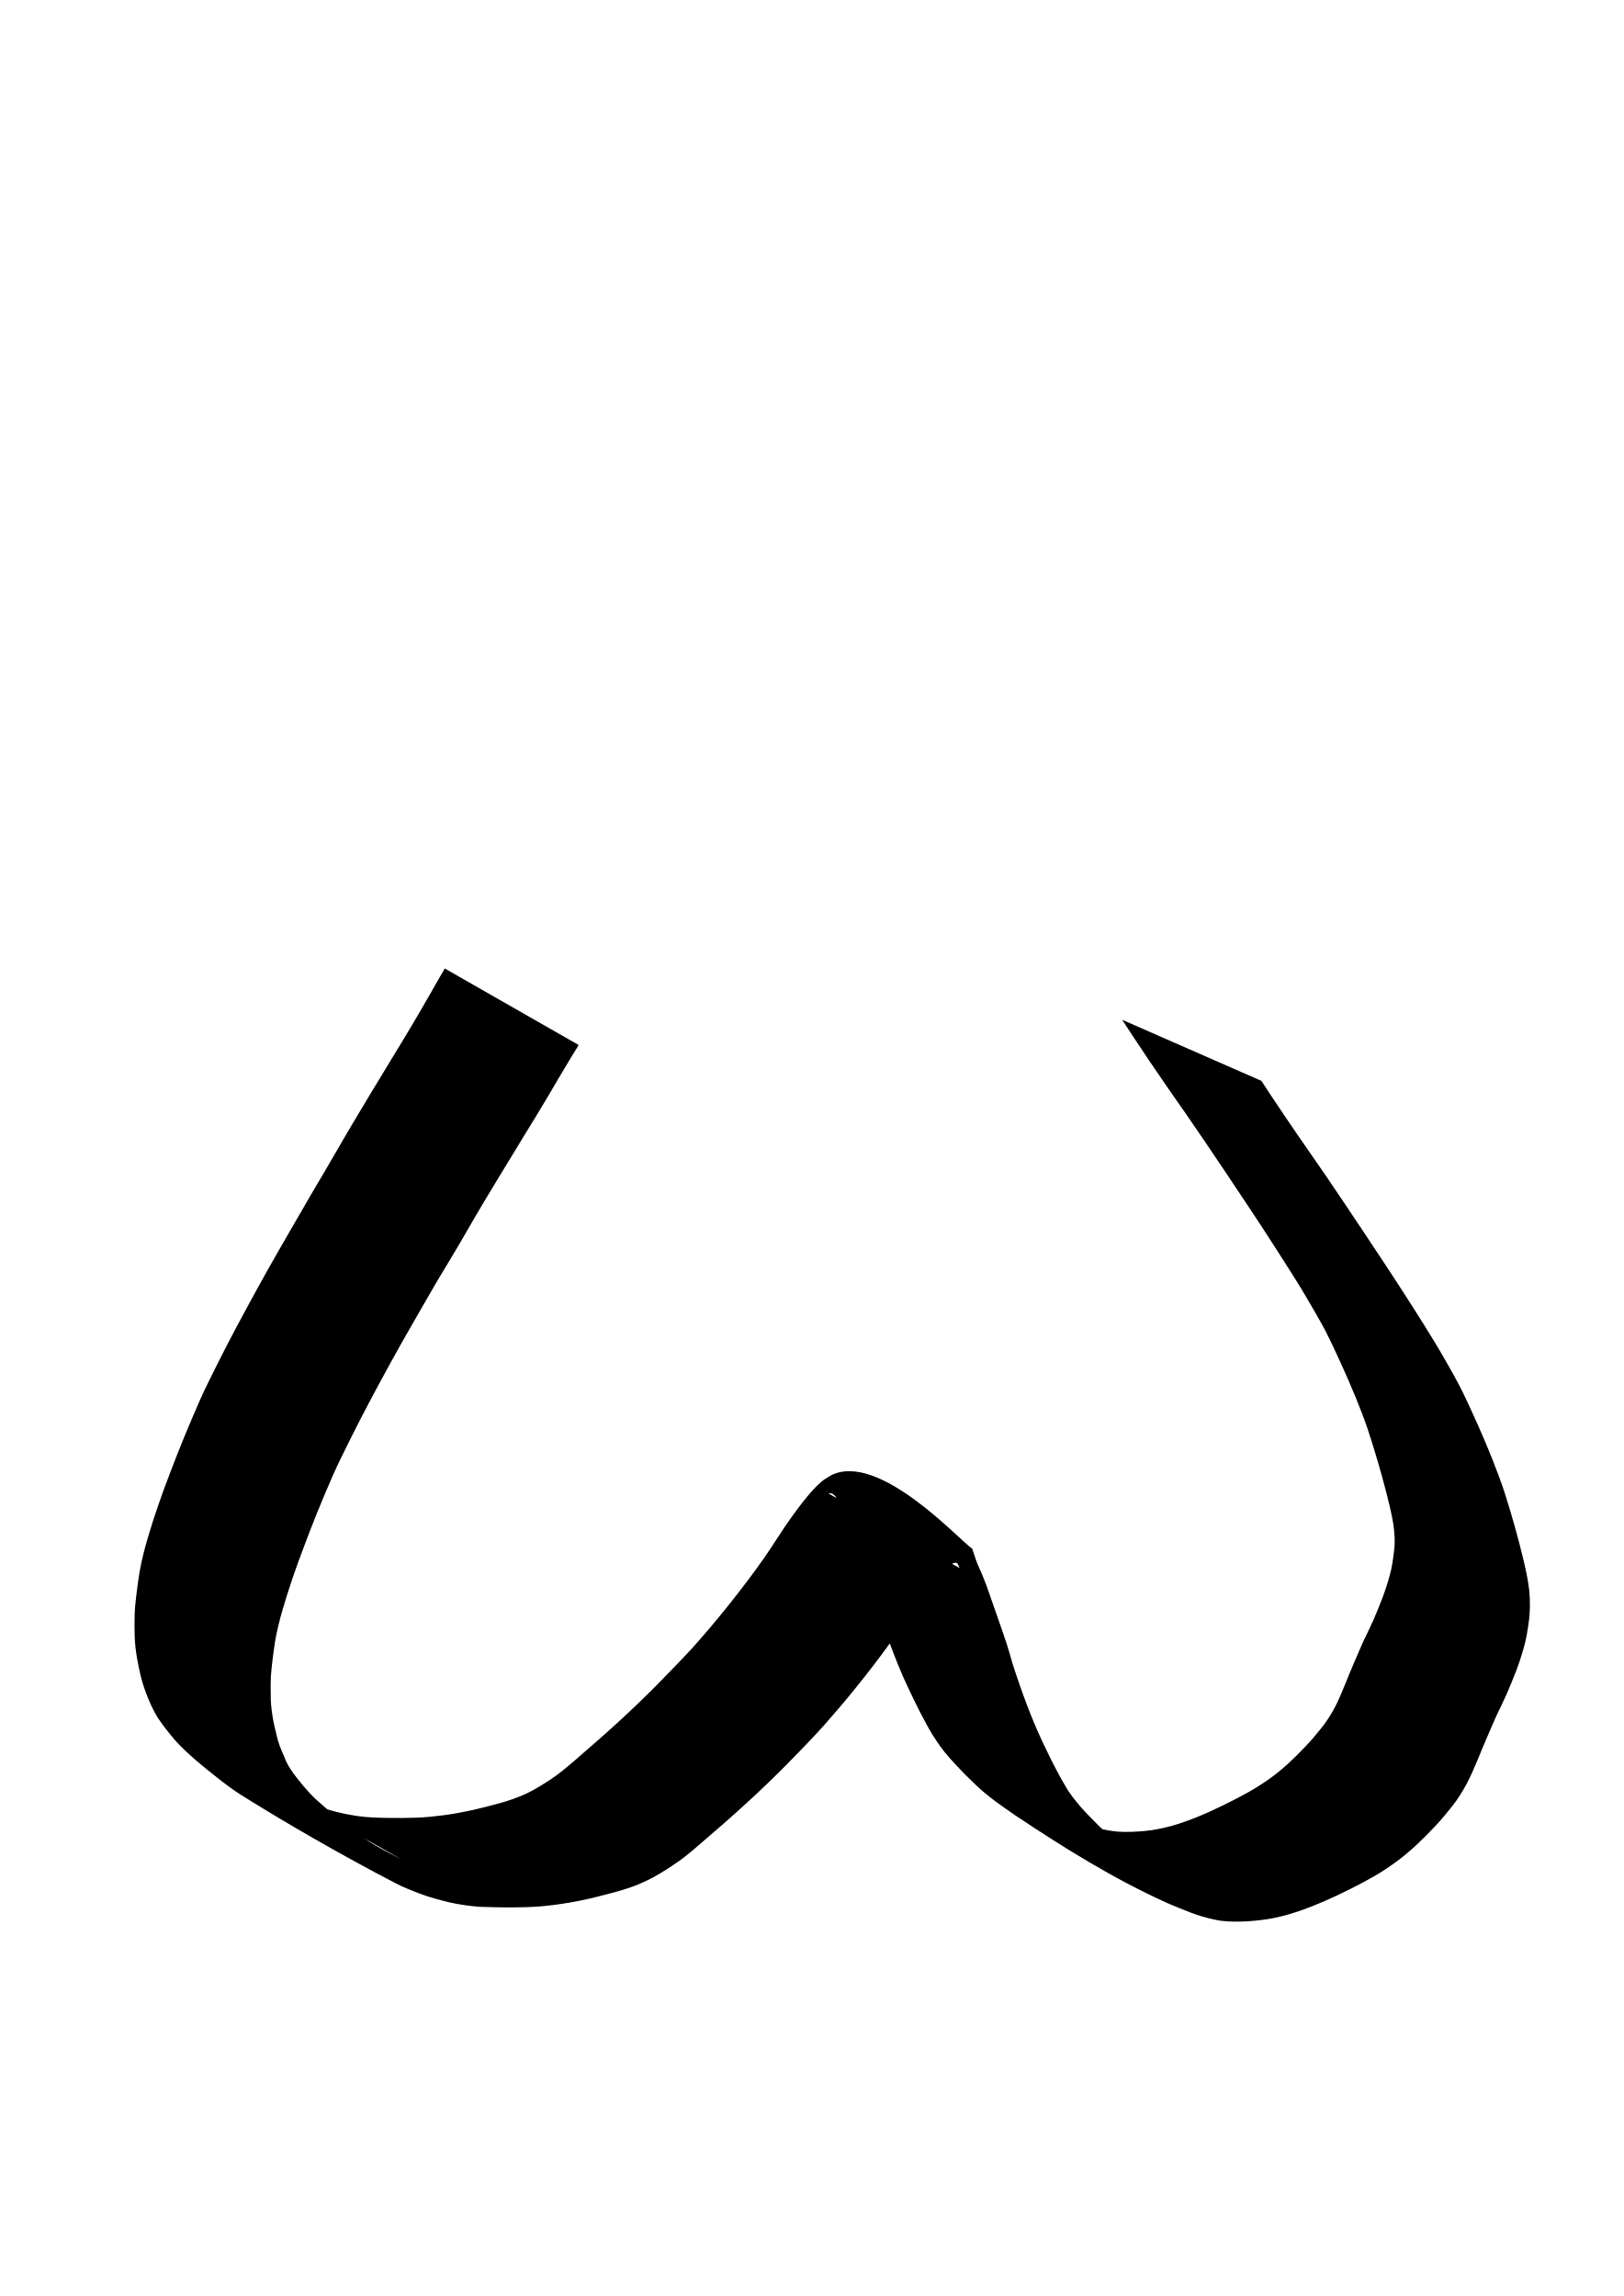
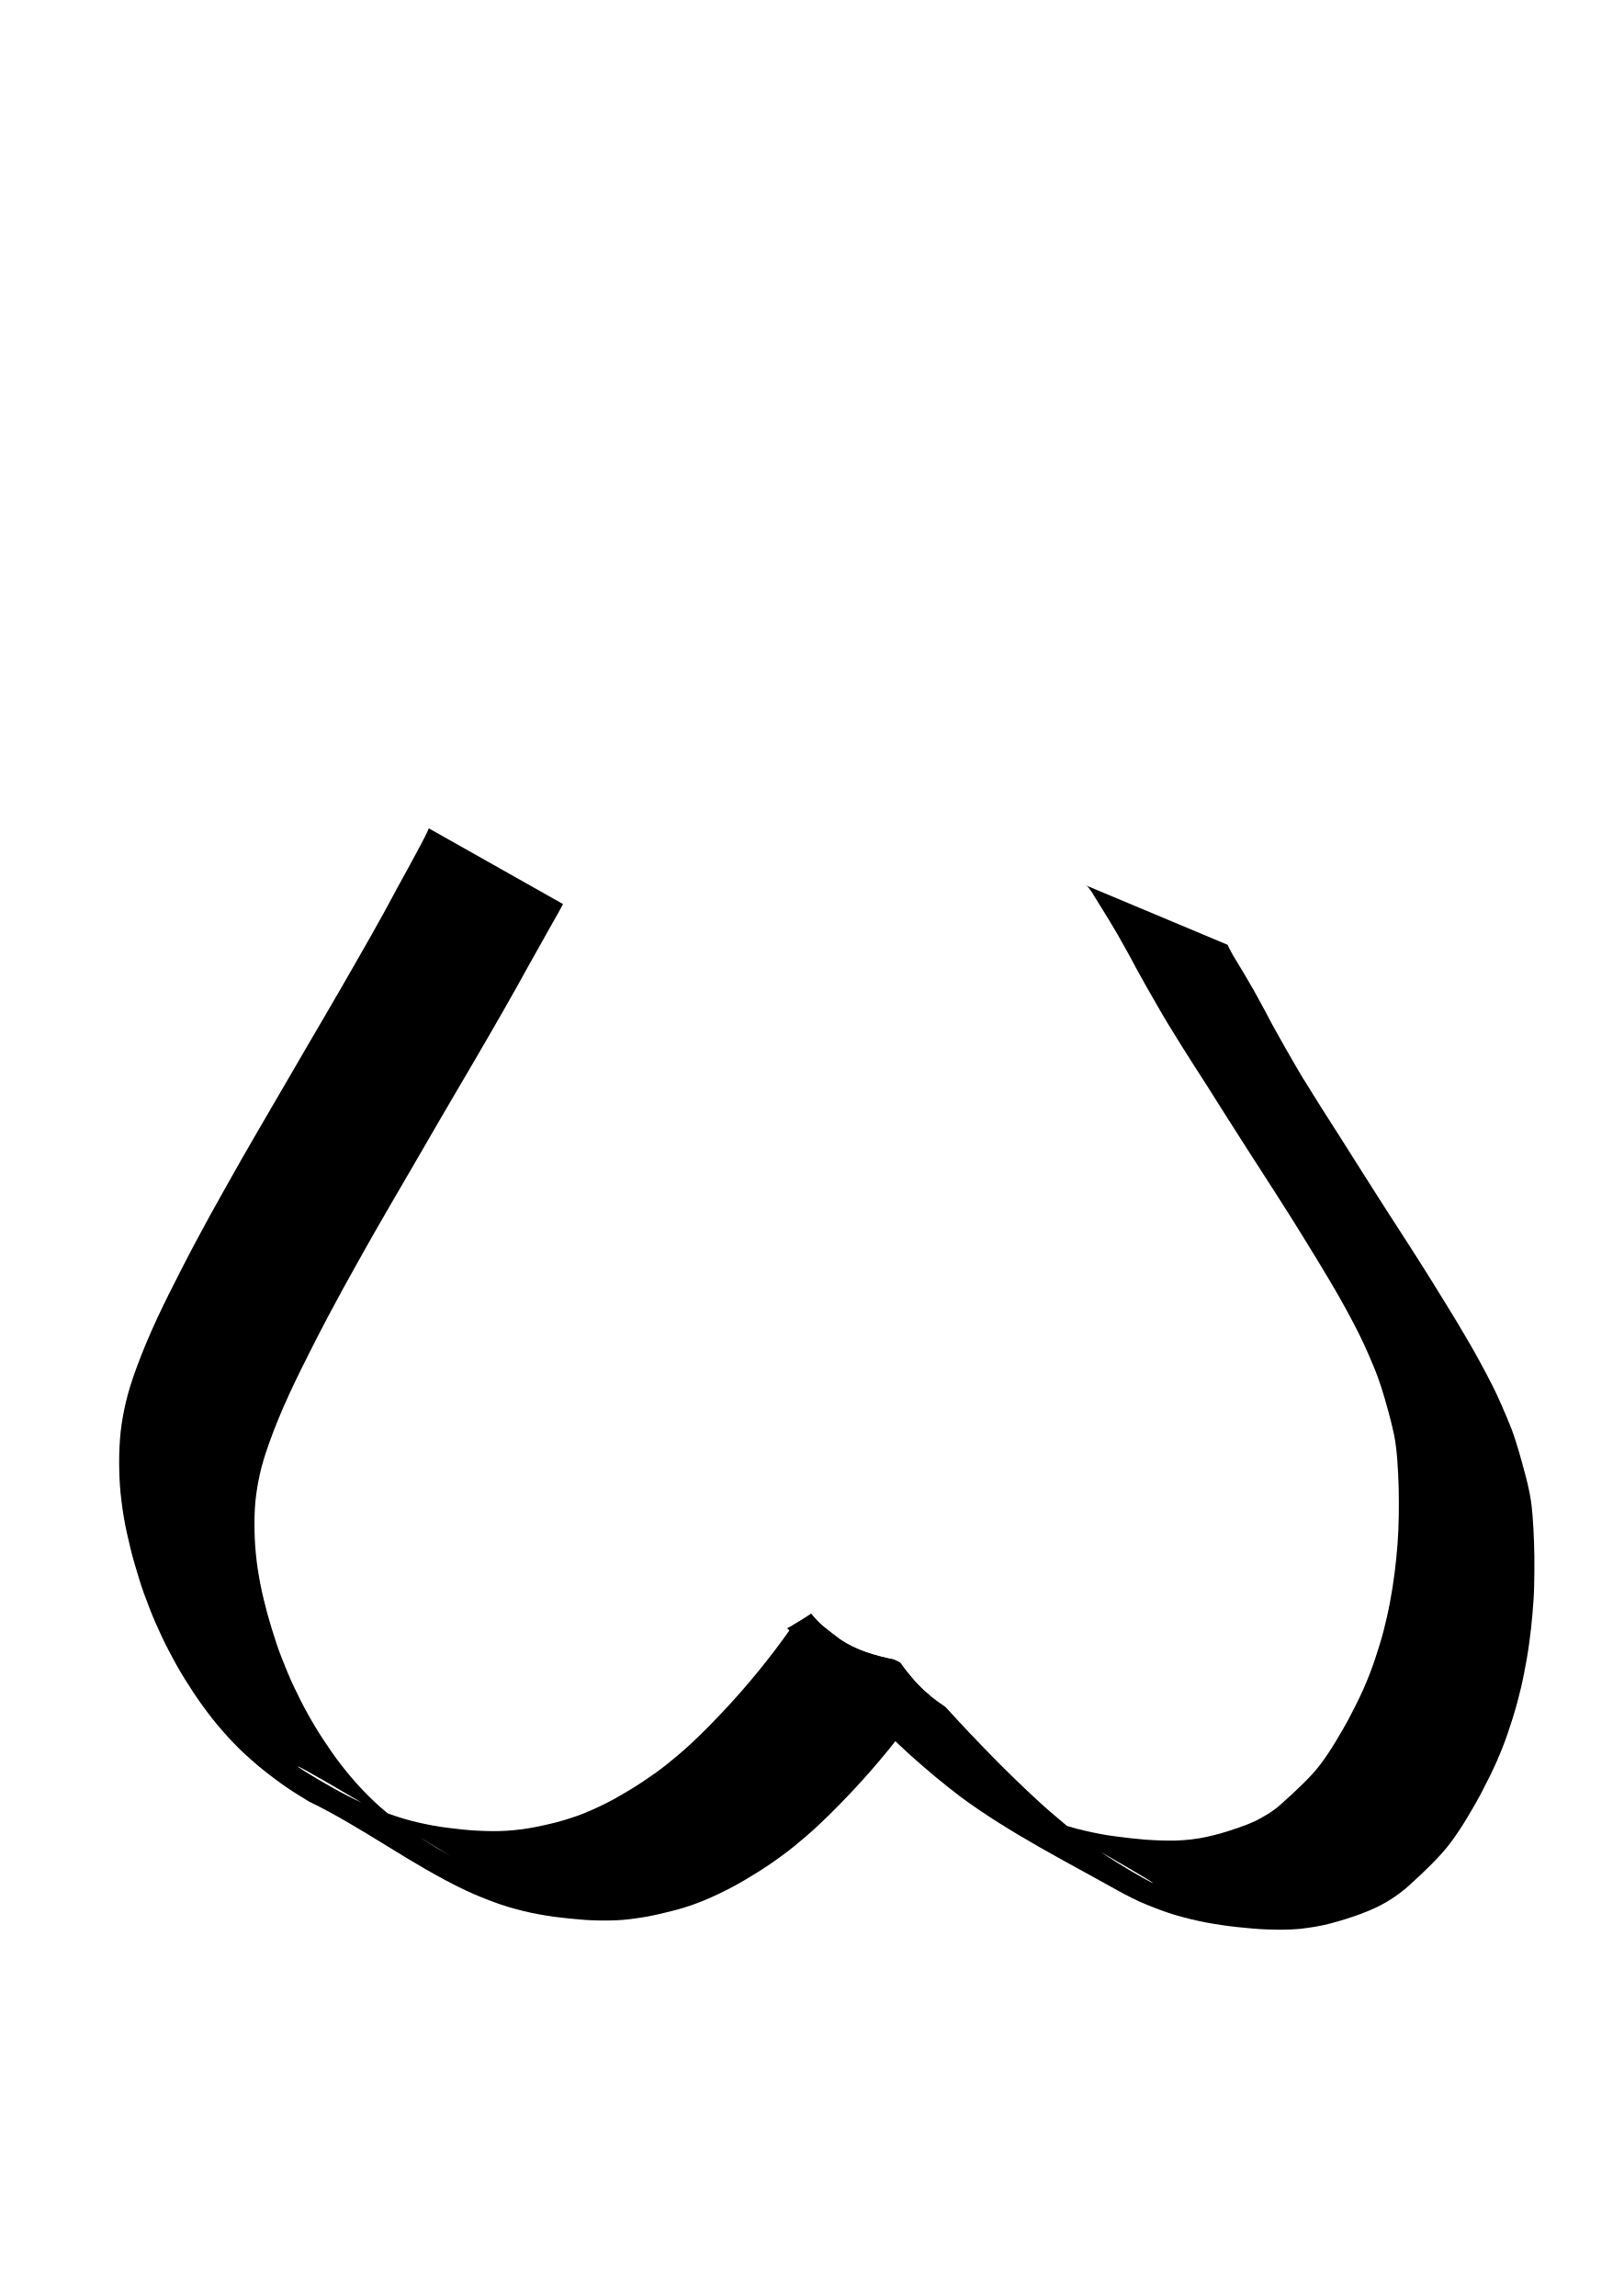
<svg xmlns="http://www.w3.org/2000/svg" width="210mm" height="297mm" viewBox="0 0 210 297" version="1.1" id="svg5">
  <defs id="defs2" />
  <g id="layer1">
-     <path style="fill:#000000;fill-opacity:1;fill-rule:nonzero;stroke:none;stroke-width:0.265" id="path2" d="m 57.52,125.278 c -0.083,0.146 -0.165,0.292 -0.246,0.439 -0.12,0.206 -0.242,0.41 -0.362,0.616 -0.173,0.307 -0.349,0.612 -0.524,0.917 -0.219,0.384 -0.432,0.771 -0.656,1.152 -0.272,0.465 -0.541,0.932 -0.809,1.399 -0.288,0.504 -0.579,1.005 -0.871,1.506 -0.301,0.523 -0.613,1.041 -0.924,1.559 -0.324,0.534 -0.64,1.073 -0.961,1.609 -0.337,0.559 -0.678,1.116 -1.018,1.673 -0.357,0.577 -0.709,1.157 -1.057,1.74 -0.349,0.583 -0.704,1.162 -1.055,1.742 -0.363,0.594 -0.721,1.19 -1.082,1.785 -0.377,0.622 -0.75,1.248 -1.122,1.873 -0.398,0.665 -0.798,1.328 -1.193,1.994 -0.407,0.686 -0.811,1.374 -1.215,2.062 -0.407,0.695 -0.809,1.393 -1.211,2.091 -0.401,0.69 -0.8,1.381 -1.203,2.07 -0.418,0.716 -0.84,1.429 -1.266,2.14 -0.488,0.816 -0.957,1.643 -1.433,2.466 -0.501,0.866 -1.004,1.731 -1.505,2.597 -0.488,0.845 -0.976,1.69 -1.463,2.536 -0.489,0.847 -0.975,1.696 -1.454,2.549 -0.48,0.859 -0.961,1.717 -1.439,2.578 -0.473,0.855 -0.94,1.714 -1.404,2.574 -0.456,0.834 -0.905,1.671 -1.352,2.51 -0.437,0.821 -0.868,1.645 -1.299,2.469 -0.414,0.802 -0.821,1.608 -1.229,2.412 -0.4,0.787 -0.786,1.58 -1.176,2.371 -0.394,0.779 -0.76,1.571 -1.117,2.368 -0.356,0.796 -0.696,1.599 -1.038,2.402 -0.337,0.788 -0.669,1.579 -0.996,2.371 -0.317,0.765 -0.624,1.534 -0.927,2.304 -0.292,0.74 -0.573,1.485 -0.86,2.227 -0.278,0.718 -0.55,1.438 -0.816,2.16 -0.262,0.708 -0.512,1.421 -0.759,2.134 -0.241,0.698 -0.476,1.399 -0.703,2.102 -0.22,0.686 -0.43,1.376 -0.634,2.068 -0.211,0.689 -0.399,1.385 -0.574,2.084 -0.183,0.729 -0.343,1.462 -0.477,2.201 -0.137,0.764 -0.241,1.534 -0.343,2.303 -0.101,0.779 -0.195,1.558 -0.268,2.34 -0.069,0.85 -0.082,1.704 -0.082,2.557 0.002,0.902 0.025,1.803 0.116,2.701 0.109,0.984 0.285,1.958 0.494,2.925 0.209,1.042 0.512,2.056 0.88,3.051 0.41,1.088 0.88,2.146 1.485,3.139 0.668,1.024 1.437,1.978 2.224,2.911 0.824,0.944 1.763,1.778 2.697,2.61 0.918,0.791 1.865,1.547 2.816,2.297 0.935,0.745 1.894,1.456 2.892,2.114 6.517,4.076 13.202,7.895 20.015,11.457 1.087,0.568 2.229,1.024 3.376,1.454 1.207,0.461 2.462,0.779 3.714,1.089 1.297,0.299 2.614,0.477 3.939,0.58 1.325,0.055 2.652,0.074 3.978,0.08 1.272,0.001 2.544,-0.037 3.812,-0.129 1.261,-0.106 2.517,-0.274 3.765,-0.486 1.248,-0.205 2.484,-0.476 3.71,-0.785 1.213,-0.306 2.424,-0.615 3.617,-0.991 1.229,-0.381 2.404,-0.888 3.538,-1.492 1.151,-0.626 2.25,-1.338 3.322,-2.091 1.089,-0.768 2.091,-1.65 3.095,-2.524 0.957,-0.835 1.923,-1.661 2.882,-2.494 0.944,-0.824 1.871,-1.666 2.795,-2.512 0.899,-0.817 1.784,-1.649 2.661,-2.49 0.851,-0.816 1.69,-1.645 2.519,-2.484 0.805,-0.82 1.604,-1.647 2.404,-2.471 0.803,-0.824 1.585,-1.668 2.357,-2.523 0.763,-0.864 1.514,-1.737 2.264,-2.612 0.73,-0.863 1.444,-1.738 2.154,-2.618 0.691,-0.854 1.366,-1.721 2.036,-2.591 0.656,-0.854 1.302,-1.717 1.932,-2.591 0.654,-0.908 1.279,-1.836 1.896,-2.769 0.591,-0.911 1.184,-1.821 1.81,-2.708 0.539,-0.762 1.094,-1.513 1.669,-2.249 0.469,-0.599 0.963,-1.177 1.477,-1.737 0.363,-0.388 0.752,-0.747 1.205,-1.027 0.242,-0.093 0.587,-0.322 0.829,-0.146 0.029,0.026 0.065,0.046 0.088,0.078 0.089,0.118 0.117,0.284 0.183,0.415 0.023,0.046 0.122,0.159 0.077,0.134 -5.674,-3.199 -11.322,-6.444 -16.983,-9.667 0.43,-0.085 0.717,0.134 0.973,0.454 0.301,0.476 0.513,1.003 0.753,1.511 0.275,0.571 0.525,1.153 0.77,1.738 0.262,0.628 0.502,1.264 0.73,1.905 0.244,0.693 0.496,1.382 0.744,2.073 0.258,0.729 0.507,1.461 0.765,2.19 0.264,0.752 0.524,1.505 0.784,2.258 0.3,0.897 0.555,1.808 0.84,2.71 0.312,0.967 0.638,1.928 0.975,2.887 0.339,0.993 0.713,1.974 1.087,2.954 0.388,1.011 0.804,2.012 1.229,3.008 0.46,1.028 0.945,2.045 1.433,3.06 0.498,1.029 1.021,2.046 1.565,3.052 0.559,1.03 1.169,2.028 1.86,2.975 0.67,0.928 1.445,1.771 2.227,2.604 0.75,0.809 1.543,1.575 2.338,2.338 0.796,0.774 1.665,1.465 2.55,2.132 0.863,0.634 1.742,1.247 2.627,1.853 6.297,4.2 12.77,8.233 19.678,11.335 0.993,0.43 2,0.825 3.008,1.218 0.986,0.384 2.005,0.665 3.038,0.886 1.105,0.256 2.236,0.27 3.363,0.248 1.197,-0.022 2.386,-0.15 3.568,-0.33 1.247,-0.2 2.465,-0.533 3.665,-0.923 1.205,-0.396 2.381,-0.87 3.547,-1.367 1.125,-0.489 2.233,-1.017 3.331,-1.565 1.06,-0.522 2.101,-1.082 3.127,-1.669 1.017,-0.58 1.985,-1.237 2.931,-1.925 0.937,-0.688 1.818,-1.445 2.665,-2.239 0.815,-0.769 1.603,-1.566 2.369,-2.384 0.763,-0.809 1.471,-1.665 2.154,-2.541 0.714,-0.892 1.308,-1.866 1.856,-2.865 0.532,-1.008 0.977,-2.059 1.418,-3.11 0.402,-0.976 0.8,-1.954 1.222,-2.922 0.409,-0.936 0.802,-1.879 1.224,-2.809 0.441,-0.921 0.893,-1.836 1.308,-2.769 0.413,-0.952 0.808,-1.912 1.182,-2.88 0.387,-0.995 0.718,-2.01 1.008,-3.037 0.332,-1.131 0.523,-2.294 0.677,-3.461 0.189,-1.338 0.181,-2.682 0.06,-4.024 -0.16,-1.448 -0.491,-2.869 -0.827,-4.285 -0.333,-1.389 -0.702,-2.77 -1.087,-4.145 -0.376,-1.34 -0.779,-2.672 -1.197,-3.999 -0.469,-1.477 -1.023,-2.926 -1.589,-4.368 -0.586,-1.494 -1.216,-2.971 -1.863,-4.439 -0.644,-1.45 -1.305,-2.891 -1.991,-4.321 -0.735,-1.503 -1.568,-2.954 -2.4,-4.404 -0.822,-1.446 -1.694,-2.863 -2.572,-4.276 -0.861,-1.377 -1.733,-2.747 -2.614,-4.112 -0.871,-1.359 -1.756,-2.71 -2.644,-4.058 -0.865,-1.311 -1.732,-2.619 -2.603,-3.926 -0.836,-1.259 -1.676,-2.515 -2.519,-3.77 -0.811,-1.211 -1.627,-2.418 -2.447,-3.623 -0.793,-1.157 -1.596,-2.308 -2.395,-3.46 -0.778,-1.109 -1.539,-2.229 -2.303,-3.347 -0.742,-1.084 -1.472,-2.177 -2.199,-3.271 -0.47,-0.706 -0.934,-1.415 -1.396,-2.127 0,0 -18.005,-7.899 -18.005,-7.899 v 0 c 0.468,0.714 0.93,1.432 1.4,2.144 0.728,1.102 1.457,2.203 2.199,3.296 0.763,1.127 1.532,2.25 2.304,3.371 0.805,1.152 1.608,2.306 2.414,3.458 0.832,1.196 1.653,2.4 2.469,3.608 0.845,1.256 1.697,2.509 2.537,3.769 0.873,1.308 1.752,2.612 2.618,3.925 0.892,1.342 1.782,2.685 2.658,4.037 0.876,1.366 1.764,2.724 2.629,4.096 0.886,1.393 1.773,2.788 2.604,4.215 0.832,1.415 1.662,2.831 2.435,4.278 0.717,1.396 1.368,2.824 2.025,4.249 0.653,1.445 1.299,2.894 1.895,4.365 0.562,1.397 1.124,2.795 1.596,4.226 0.429,1.308 0.84,2.622 1.227,3.944 0.397,1.354 0.783,2.711 1.129,4.079 0.338,1.345 0.683,2.691 0.912,4.059 0.178,1.191 0.271,2.384 0.111,3.584 -0.12,1.074 -0.268,2.146 -0.565,3.188 -0.264,0.97 -0.57,1.927 -0.929,2.865 -0.358,0.94 -0.733,1.872 -1.132,2.795 -0.407,0.927 -0.86,1.833 -1.296,2.747 -0.432,0.939 -0.829,1.893 -1.236,2.844 -0.425,0.979 -0.834,1.964 -1.228,2.957 -0.406,0.989 -0.814,1.98 -1.313,2.926 -0.495,0.906 -1.043,1.78 -1.695,2.584 -0.652,0.825 -1.335,1.625 -2.06,2.388 -0.742,0.778 -1.499,1.541 -2.29,2.269 -0.804,0.724 -1.642,1.41 -2.529,2.031 -0.91,0.629 -1.845,1.221 -2.815,1.753 -1.005,0.553 -2.025,1.079 -3.056,1.583 -1.072,0.515 -2.149,1.022 -3.252,1.466 -1.124,0.449 -2.26,0.872 -3.427,1.194 -1.147,0.297 -2.307,0.545 -3.49,0.647 -1.132,0.097 -2.27,0.155 -3.405,0.076 -1.059,-0.096 -2.101,-0.292 -3.115,-0.618 -0.979,-0.314 -1.943,-0.67 -2.888,-1.077 -0.984,-0.409 -1.966,-0.826 -2.905,-1.331 -7.984,-4.36 22.624,13.124 14.078,8.144 -0.902,-0.573 -1.787,-1.17 -2.664,-1.78 -0.896,-0.617 -1.794,-1.234 -2.632,-1.929 -0.828,-0.705 -1.619,-1.452 -2.394,-2.216 -0.785,-0.794 -1.581,-1.58 -2.317,-2.421 -0.719,-0.859 -1.434,-1.723 -1.973,-2.712 -0.576,-0.958 -1.104,-1.943 -1.61,-2.94 -0.497,-0.991 -0.974,-1.992 -1.451,-2.993 -0.453,-0.958 -0.86,-1.936 -1.265,-2.915 -0.381,-0.959 -0.754,-1.921 -1.105,-2.891 -0.334,-0.945 -0.676,-1.888 -0.987,-2.841 -0.298,-0.885 -0.576,-1.777 -0.818,-2.68 -0.223,-0.774 -0.473,-1.54 -0.738,-2.301 -0.251,-0.731 -0.512,-1.458 -0.763,-2.189 -0.235,-0.694 -0.477,-1.385 -0.724,-2.075 -0.232,-0.654 -0.449,-1.313 -0.689,-1.964 -0.229,-0.611 -0.467,-1.217 -0.718,-1.819 -0.231,-0.532 -0.491,-1.053 -0.682,-1.602 -0.165,-0.49 -0.308,-0.987 -0.49,-1.471 -1.396,-0.795 -12.093,-12.749 -18.343,-9.42 -0.427,0.271 -0.873,0.519 -1.248,0.863 -0.486,0.43 -0.939,0.893 -1.36,1.387 -0.521,0.613 -1.029,1.237 -1.509,1.883 -0.575,0.773 -1.141,1.553 -1.684,2.35 -0.613,0.909 -1.202,1.834 -1.804,2.75 -0.607,0.908 -1.223,1.81 -1.868,2.692 -0.624,0.855 -1.258,1.703 -1.902,2.544 -0.66,0.859 -1.328,1.713 -2.007,2.557 -0.697,0.865 -1.4,1.726 -2.12,2.572 -0.735,0.862 -1.47,1.724 -2.23,2.564 -0.761,0.835 -1.536,1.657 -2.324,2.466 -0.794,0.82 -1.585,1.643 -2.388,2.455 -0.82,0.824 -1.645,1.641 -2.485,2.445 -0.867,0.829 -1.744,1.648 -2.628,2.459 -0.912,0.835 -1.831,1.661 -2.765,2.47 -0.957,0.832 -1.913,1.665 -2.868,2.499 -0.956,0.823 -1.926,1.633 -2.98,2.329 -1.023,0.676 -2.067,1.326 -3.176,1.854 -1.087,0.488 -2.208,0.892 -3.357,1.209 -1.177,0.322 -2.359,0.629 -3.548,0.902 -1.199,0.257 -2.404,0.489 -3.62,0.654 -1.214,0.156 -2.432,0.29 -3.656,0.332 -1.242,0.04 -2.485,0.058 -3.728,0.032 -1.287,-0.027 -2.578,-0.055 -3.854,-0.235 -1.271,-0.195 -2.534,-0.448 -3.765,-0.822 -1.215,-0.362 -2.416,-0.764 -3.574,-1.284 -1.113,-0.493 -2.207,-1.023 -3.268,-1.62 -0.525,-0.283 -1.05,-0.567 -1.57,-0.859 -0.176,-0.099 -0.701,-0.4 -0.526,-0.299 16.361,9.448 21.843,12.371 15.775,9.127 -1.029,-0.575 -2.037,-1.185 -2.968,-1.912 -0.964,-0.727 -1.918,-1.467 -2.86,-2.222 -0.957,-0.761 -1.874,-1.571 -2.785,-2.388 -0.845,-0.818 -1.597,-1.719 -2.327,-2.641 -0.661,-0.847 -1.271,-1.709 -1.636,-2.732 -0.395,-0.898 -0.785,-1.799 -0.988,-2.764 -0.225,-0.905 -0.447,-1.811 -0.572,-2.737 -0.126,-0.825 -0.204,-1.65 -0.197,-2.487 -0.016,-0.799 -0.024,-1.598 0.016,-2.397 0.043,-0.753 0.137,-1.501 0.226,-2.249 0.091,-0.742 0.191,-1.483 0.305,-2.221 0.117,-0.698 0.251,-1.393 0.424,-2.079 0.159,-0.673 0.335,-1.341 0.531,-2.004 0.198,-0.678 0.4,-1.356 0.611,-2.03 0.217,-0.691 0.441,-1.379 0.675,-2.064 0.24,-0.703 0.483,-1.404 0.737,-2.102 0.26,-0.714 0.525,-1.427 0.796,-2.137 0.282,-0.74 0.56,-1.482 0.846,-2.221 0.296,-0.762 0.596,-1.523 0.904,-2.28 0.32,-0.786 0.644,-1.569 0.976,-2.35 0.338,-0.792 0.674,-1.585 1.021,-2.373 0.346,-0.776 0.706,-1.545 1.083,-2.306 0.383,-0.785 0.764,-1.571 1.159,-2.351 0.404,-0.799 0.803,-1.601 1.213,-2.398 0.425,-0.82 0.85,-1.64 1.283,-2.457 0.445,-0.837 0.892,-1.672 1.342,-2.506 0.458,-0.854 0.921,-1.706 1.391,-2.554 0.474,-0.858 0.949,-1.715 1.43,-2.568 0.477,-0.846 0.962,-1.689 1.448,-2.53 0.486,-0.846 0.971,-1.692 1.457,-2.537 0.497,-0.865 0.995,-1.728 1.496,-2.59 0.477,-0.811 0.961,-1.619 1.453,-2.421 0.435,-0.717 0.867,-1.435 1.293,-2.157 0.405,-0.693 0.808,-1.386 1.208,-2.082 0.399,-0.693 0.8,-1.384 1.204,-2.074 0.402,-0.684 0.804,-1.368 1.211,-2.049 0.397,-0.662 0.794,-1.324 1.195,-1.983 0.377,-0.62 0.756,-1.238 1.131,-1.859 0.362,-0.594 0.722,-1.189 1.085,-1.782 0.356,-0.583 0.712,-1.167 1.064,-1.752 0.345,-0.576 0.694,-1.15 1.049,-1.72 0.346,-0.56 0.692,-1.121 1.034,-1.684 0.324,-0.535 0.642,-1.073 0.967,-1.606 0.315,-0.524 0.631,-1.047 0.939,-1.574 0.297,-0.503 0.59,-1.008 0.883,-1.514 0.268,-0.457 0.54,-0.912 0.814,-1.365 0.232,-0.382 0.458,-0.767 0.686,-1.151 0.177,-0.295 0.355,-0.589 0.535,-0.882 0.134,-0.213 0.272,-0.425 0.401,-0.642 0.101,-0.168 0.209,-0.334 0.29,-0.512 z" />
+     <path id="path20" style="fill:#000000;fill-opacity:1;fill-rule:nonzero;stroke:none;stroke-width:0.265" d="m 55.465,107.153 c -0.156,0.383 -0.344,0.752 -0.529,1.122 -0.3,0.605 -0.624,1.197 -0.944,1.792 -0.406,0.757 -0.814,1.513 -1.225,2.267 -0.462,0.842 -0.936,1.679 -1.389,2.526 -0.514,0.967 -1.035,1.929 -1.556,2.893 -0.581,1.063 -1.173,2.119 -1.767,3.174 -0.629,1.121 -1.273,2.233 -1.91,3.35 -0.668,1.169 -1.339,2.337 -2.011,3.505 -0.719,1.25 -1.444,2.496 -2.175,3.74 -0.736,1.261 -1.474,2.521 -2.21,3.782 -0.724,1.245 -1.448,2.491 -2.172,3.736 -0.709,1.227 -1.427,2.449 -2.141,3.673 -0.708,1.216 -1.416,2.431 -2.122,3.647 -0.7,1.21 -1.405,2.418 -2.095,3.634 -0.685,1.208 -1.367,2.417 -2.046,3.628 -0.661,1.169 -1.316,2.341 -1.965,3.517 -0.629,1.15 -1.253,2.302 -1.87,3.459 -0.6,1.122 -1.185,2.252 -1.768,3.383 -0.565,1.093 -1.119,2.191 -1.668,3.292 -0.536,1.072 -1.055,2.152 -1.565,3.236 -0.502,1.083 -0.982,2.175 -1.445,3.275 -0.457,1.09 -0.888,2.19 -1.293,3.3 -0.411,1.119 -0.777,2.253 -1.095,3.402 -0.325,1.212 -0.573,2.442 -0.764,3.682 -0.202,1.319 -0.281,2.65 -0.32,3.982 -0.029,1.345 0.007,2.69 0.092,4.032 0.098,1.363 0.279,2.717 0.498,4.065 0.229,1.364 0.538,2.712 0.865,4.055 0.328,1.323 0.714,2.632 1.117,3.934 0.393,1.299 0.867,2.57 1.361,3.832 0.486,1.259 1.035,2.491 1.607,3.713 0.584,1.224 1.216,2.424 1.874,3.61 0.674,1.195 1.404,2.357 2.156,3.504 0.761,1.154 1.575,2.271 2.423,3.362 0.87,1.102 1.799,2.155 2.763,3.176 0.975,1.016 2.015,1.964 3.089,2.874 1.058,0.89 2.155,1.731 3.281,2.532 1.104,0.782 2.253,1.498 3.411,2.197 7,3.383 13.268,8.198 20.315,11.518 1.187,0.556 2.403,1.048 3.633,1.501 1.237,0.471 2.511,0.827 3.794,1.148 1.318,0.318 2.655,0.556 3.997,0.746 1.327,0.167 2.656,0.306 3.99,0.404 1.3,0.085 2.603,0.095 3.905,0.053 1.313,-0.048 2.61,-0.234 3.904,-0.45 1.282,-0.23 2.548,-0.532 3.808,-0.861 1.262,-0.323 2.49,-0.758 3.698,-1.243 1.225,-0.498 2.412,-1.081 3.586,-1.688 1.173,-0.611 2.302,-1.3 3.425,-1.997 1.115,-0.696 2.197,-1.443 3.254,-2.225 1.074,-0.783 2.092,-1.636 3.097,-2.504 1.007,-0.856 1.96,-1.772 2.904,-2.696 0.922,-0.905 1.82,-1.835 2.712,-2.77 0.865,-0.913 1.706,-1.848 2.54,-2.789 0.822,-0.934 1.618,-1.892 2.408,-2.854 0.775,-0.952 1.53,-1.919 2.273,-2.896 0.732,-0.966 1.439,-1.951 2.141,-2.938 0.289,-0.408 0.575,-0.818 0.859,-1.229 -0.672,-0.557 -1.308,-1.157 -1.896,-1.813 -0.673,-0.785 -1.308,-1.559 -1.904,-2.4 -0.259,-0.122 -0.517,-0.246 -0.775,-0.372 -2.46,-0.503 -4.863,-1.19 -6.987,-2.619 -0.796,-0.626 -1.615,-1.222 -2.387,-1.877 -0.315,-0.267 -0.593,-0.576 -0.868,-0.884 -0.16,-0.179 -0.318,-0.361 -0.472,-0.545 -0.754,0.497 -1.518,0.979 -2.301,1.428 -0.073,0.104 -0.147,0.208 -0.22,0.312 -0.688,0.971 -1.383,1.937 -2.103,2.885 -0.73,0.956 -1.472,1.903 -2.232,2.835 -0.774,0.943 -1.558,1.878 -2.368,2.791 -0.818,0.923 -1.644,1.84 -2.496,2.732 -0.876,0.917 -1.755,1.831 -2.664,2.714 -0.92,0.89 -1.857,1.762 -2.836,2.588 -0.976,0.825 -1.972,1.628 -3.014,2.368 -1.036,0.733 -2.088,1.441 -3.174,2.098 -1.089,0.659 -2.189,1.3 -3.333,1.86 -1.135,0.555 -2.285,1.083 -3.475,1.512 -1.172,0.412 -2.36,0.772 -3.571,1.051 -1.221,0.286 -2.451,0.543 -3.695,0.706 -1.244,0.155 -2.495,0.245 -3.75,0.231 -1.264,-0.019 -2.528,-0.067 -3.786,-0.202 -1.301,-0.135 -2.603,-0.285 -3.891,-0.518 -1.304,-0.25 -2.603,-0.528 -3.874,-0.916 -0.664,-0.204 -1.325,-0.422 -1.979,-0.657 -0.632,-0.52 -1.251,-1.056 -1.841,-1.625 -0.995,-0.949 -1.946,-1.941 -2.836,-2.991 -0.875,-1.031 -1.71,-2.095 -2.486,-3.203 -0.77,-1.104 -1.517,-2.223 -2.211,-3.376 -0.684,-1.137 -1.326,-2.297 -1.925,-3.481 -0.596,-1.175 -1.164,-2.366 -1.667,-3.585 -0.502,-1.223 -1.008,-2.446 -1.422,-3.703 -0.416,-1.269 -0.816,-2.544 -1.173,-3.831 -0.344,-1.298 -0.669,-2.602 -0.926,-3.921 -0.245,-1.291 -0.452,-2.588 -0.574,-3.896 -0.126,-1.283 -0.178,-2.572 -0.176,-3.861 0.005,-1.254 0.048,-2.51 0.222,-3.754 0.156,-1.168 0.375,-2.325 0.667,-3.466 0.288,-1.1 0.638,-2.182 1.021,-3.253 0.388,-1.082 0.802,-2.154 1.242,-3.215 0.45,-1.076 0.912,-2.148 1.405,-3.205 0.501,-1.073 1.01,-2.142 1.535,-3.203 0.541,-1.095 1.091,-2.186 1.646,-3.274 0.575,-1.125 1.151,-2.249 1.745,-3.364 0.608,-1.15 1.224,-2.297 1.848,-3.439 0.643,-1.174 1.293,-2.344 1.946,-3.511 0.673,-1.209 1.351,-2.416 2.035,-3.619 0.69,-1.21 1.386,-2.416 2.084,-3.621 0.705,-1.216 1.414,-2.428 2.12,-3.643 0.713,-1.226 1.428,-2.451 2.138,-3.679 0.722,-1.245 1.442,-2.491 2.164,-3.737 0.734,-1.26 1.472,-2.518 2.208,-3.777 0.732,-1.247 1.461,-2.496 2.195,-3.743 0.68,-1.166 1.368,-2.327 2.037,-3.5 0.642,-1.117 1.286,-2.233 1.927,-3.351 0.603,-1.059 1.207,-2.118 1.801,-3.183 0.534,-0.957 1.064,-1.917 1.592,-2.877 0.467,-0.836 0.939,-1.669 1.408,-2.504 0.42,-0.75 0.835,-1.502 1.258,-2.25 0.339,-0.597 0.685,-1.189 1.016,-1.791 0.221,-0.396 0.442,-0.793 0.649,-1.196 z m 57.45,96.528 c -0.051,0.012 -0.109,0.026 -0.141,0.034 -0.024,0.008 -0.047,0.017 -0.07,0.025 0.07,-0.019 0.141,-0.04 0.211,-0.059 z m 3.806,11.205 c 0.048,0.011 0.096,0.022 0.144,0.033 0.042,0.009 0.155,0.024 0.163,0.023 v -5.2e-4 c -5.5e-4,-3.3e-4 -0.003,-9.4e-4 -0.01,-0.002 -0.099,-0.018 -0.198,-0.036 -0.298,-0.053 z m -0.241,0.208 c 0.021,0.029 0.039,0.054 0.054,0.075 0.006,0.007 0.012,0.014 0.018,0.021 -0.002,-0.003 -0.004,-0.006 -0.005,-0.008 v -5.2e-4 h -5.2e-4 v -5.2e-4 h 5.2e-4 v 5.2e-4 c 0.081,0.073 0.118,0.104 0.123,0.106 v 5.2e-4 h 5.1e-4 v -5.2e-4 -5.1e-4 c -0.008,-0.012 -0.091,-0.096 -0.191,-0.194 z m -77.853,13.509 c -0.626,-0.467 1.154,0.443 8.139,4.575 -0.621,-0.283 -1.236,-0.578 -1.842,-0.892 -2.639,-1.373 -5.671,-3.216 -6.297,-3.682 z m 15.773,9.133 c 1.213,0.729 2.509,1.51 3.893,2.347 -1.174,-0.661 -2.336,-1.345 -3.473,-2.069 -0.14,-0.092 -0.28,-0.185 -0.42,-0.278 z" />
+     <path id="path21" style="fill:#000000;fill-opacity:1;fill-rule:nonzero;stroke:none;stroke-width:0.265" d="m 140.396,114.508 c 0.24,0.104 0.386,0.29 0.53,0.501 0.255,0.316 0.46,0.668 0.664,1.018 0.285,0.461 0.566,0.926 0.857,1.384 0.331,0.542 0.673,1.077 0.997,1.622 0.36,0.606 0.72,1.212 1.083,1.816 0.398,0.685 0.782,1.377 1.164,2.071 0.419,0.743 0.813,1.499 1.216,2.252 0.444,0.811 0.895,1.618 1.346,2.425 0.476,0.843 0.96,1.681 1.445,2.519 0.49,0.862 0.989,1.718 1.509,2.561 0.524,0.856 1.056,1.707 1.582,2.562 0.551,0.889 1.113,1.772 1.679,2.652 0.58,0.904 1.165,1.805 1.742,2.711 0.58,0.921 1.16,1.843 1.74,2.764 0.587,0.926 1.175,1.852 1.765,2.777 0.597,0.947 1.203,1.888 1.807,2.83 0.623,0.973 1.248,1.943 1.876,2.913 0.614,0.951 1.229,1.903 1.838,2.858 0.596,0.932 1.189,1.867 1.779,2.802 0.574,0.912 1.14,1.829 1.706,2.745 0.547,0.894 1.101,1.785 1.643,2.682 0.544,0.886 1.076,1.78 1.608,2.674 0.525,0.883 1.039,1.773 1.543,2.669 0.498,0.889 0.982,1.785 1.457,2.687 0.477,0.903 0.937,1.816 1.37,2.741 0.434,0.93 0.835,1.875 1.234,2.82 0.409,0.941 0.749,1.909 1.069,2.884 0.327,1.007 0.614,2.026 0.893,3.047 0.283,1.015 0.534,2.037 0.755,3.066 0.227,1.088 0.334,2.196 0.425,3.302 0.092,1.179 0.139,2.361 0.177,3.543 0.033,1.207 0.027,2.414 0.012,3.62 -0.011,1.214 -0.069,2.426 -0.153,3.637 -0.09,1.243 -0.222,2.482 -0.374,3.719 -0.157,1.272 -0.362,2.537 -0.593,3.797 -0.237,1.279 -0.529,2.547 -0.851,3.806 -0.332,1.269 -0.726,2.521 -1.143,3.765 -0.412,1.226 -0.886,2.429 -1.4,3.615 -0.522,1.183 -1.105,2.337 -1.7,3.484 -0.581,1.125 -1.214,2.222 -1.87,3.305 -0.632,1.054 -1.302,2.083 -2.039,3.066 -0.719,0.963 -1.562,1.819 -2.415,2.662 -0.847,0.84 -1.731,1.641 -2.622,2.433 -0.825,0.786 -1.788,1.379 -2.782,1.922 -1.055,0.591 -2.199,0.985 -3.34,1.37 -1.207,0.421 -2.439,0.762 -3.689,1.03 -1.254,0.265 -2.529,0.399 -3.808,0.449 -1.321,0.033 -2.641,-0.025 -3.958,-0.114 -1.321,-0.107 -2.636,-0.259 -3.949,-0.436 -1.303,-0.162 -2.589,-0.418 -3.867,-0.714 -0.798,-0.172 -1.584,-0.39 -2.362,-0.633 -0.697,-0.576 -1.387,-1.161 -2.072,-1.752 -1.066,-0.916 -2.093,-1.874 -3.116,-2.837 -1.01,-0.952 -2.005,-1.92 -2.989,-2.899 -0.98,-0.972 -1.943,-1.96 -2.901,-2.952 -0.956,-0.981 -1.897,-1.978 -2.827,-2.984 -0.6,-0.655 -1.202,-1.308 -1.805,-1.961 -1.448,-0.964 -2.81,-2.046 -3.98,-3.352 -0.673,-0.785 -1.308,-1.559 -1.904,-2.4 -0.259,-0.122 -0.517,-0.246 -0.775,-0.372 -2.46,-0.503 -4.863,-1.19 -6.987,-2.619 -0.796,-0.626 -1.615,-1.222 -2.387,-1.877 -0.315,-0.267 -0.593,-0.576 -0.868,-0.884 -0.16,-0.179 -0.318,-0.361 -0.472,-0.545 -0.924,0.608 -1.862,1.195 -2.833,1.725 -0.088,0.045 -0.177,0.089 -0.266,0.133 0.481,0.537 0.964,1.071 1.449,1.605 0.894,0.998 1.814,1.97 2.719,2.958 0.931,1.015 1.858,2.034 2.812,3.027 0.961,0.997 1.915,2.001 2.891,2.983 0.982,0.993 1.968,1.984 2.976,2.951 1.02,0.979 2.041,1.956 3.085,2.908 1.058,0.946 2.129,1.875 3.22,2.782 1.103,0.906 2.214,1.802 3.352,2.663 6.348,4.656 13.41,8.229 20.269,12.07 1.207,0.659 2.427,1.301 3.705,1.814 1.244,0.506 2.501,0.984 3.789,1.364 1.294,0.377 2.604,0.697 3.928,0.95 1.315,0.242 2.637,0.439 3.967,0.583 1.339,0.144 2.681,0.271 4.028,0.318 1.368,0.04 2.74,0.051 4.105,-0.08 1.346,-0.148 2.685,-0.359 3.996,-0.706 1.286,-0.346 2.558,-0.736 3.808,-1.198 1.228,-0.46 2.438,-0.973 3.559,-1.659 1.073,-0.657 2.092,-1.39 3.004,-2.261 0.907,-0.824 1.804,-1.659 2.667,-2.53 0.908,-0.921 1.791,-1.868 2.56,-2.912 0.764,-1.041 1.47,-2.121 2.13,-3.231 0.674,-1.121 1.327,-2.255 1.925,-3.419 0.614,-1.186 1.215,-2.38 1.761,-3.599 0.544,-1.235 1.046,-2.486 1.481,-3.764 0.438,-1.284 0.849,-2.578 1.209,-3.886 0.346,-1.298 0.665,-2.604 0.917,-3.924 0.252,-1.292 0.486,-2.589 0.659,-3.894 0.169,-1.265 0.322,-2.531 0.424,-3.803 0.106,-1.244 0.197,-2.49 0.215,-3.739 0.026,-1.229 0.04,-2.459 0.024,-3.689 -0.015,-1.208 -0.058,-2.416 -0.125,-3.622 -0.068,-1.166 -0.147,-2.333 -0.308,-3.491 -0.169,-1.08 -0.4,-2.149 -0.681,-3.206 -0.276,-1.042 -0.554,-2.084 -0.856,-3.12 -0.305,-1.018 -0.615,-2.036 -0.99,-3.03 -0.385,-0.97 -0.789,-1.933 -1.207,-2.89 -0.42,-0.954 -0.844,-1.906 -1.323,-2.831 -0.468,-0.918 -0.942,-1.834 -1.437,-2.738 -0.497,-0.912 -1.001,-1.821 -1.524,-2.718 -0.527,-0.902 -1.061,-1.801 -1.594,-2.7 -0.55,-0.897 -1.087,-1.802 -1.648,-2.693 -0.564,-0.924 -1.134,-1.845 -1.707,-2.763 -0.587,-0.944 -1.182,-1.883 -1.778,-2.821 -0.612,-0.958 -1.221,-1.918 -1.842,-2.871 -0.625,-0.969 -1.254,-1.934 -1.876,-2.905 -0.601,-0.938 -1.197,-1.879 -1.8,-2.816 -0.583,-0.928 -1.174,-1.851 -1.762,-2.776 -0.585,-0.917 -1.164,-1.839 -1.742,-2.76 -0.57,-0.912 -1.142,-1.821 -1.728,-2.723 -0.56,-0.872 -1.126,-1.739 -1.675,-2.618 -0.535,-0.849 -1.058,-1.704 -1.589,-2.555 -0.512,-0.832 -1.043,-1.653 -1.523,-2.504 -0.48,-0.836 -0.966,-1.667 -1.444,-2.504 -0.455,-0.792 -0.897,-1.591 -1.341,-2.389 -0.413,-0.741 -0.81,-1.491 -1.201,-2.244 -0.379,-0.699 -0.757,-1.398 -1.139,-2.095 -0.333,-0.622 -0.686,-1.232 -1.045,-1.839 -0.322,-0.546 -0.626,-1.104 -0.966,-1.639 -0.271,-0.46 -0.558,-0.911 -0.829,-1.37 -0.22,-0.342 -0.42,-0.694 -0.598,-1.059 -0.157,-0.249 -0.271,-0.514 -0.382,-0.785 z m -23.675,100.379 c 0.048,0.011 0.096,0.022 0.144,0.033 0.027,0.006 0.083,0.014 0.122,0.019 -0.001,-0.002 -0.003,-0.003 -0.004,-0.005 -0.087,-0.016 -0.175,-0.031 -0.262,-0.046 z m -0.241,0.208 c 0.021,0.029 0.039,0.054 0.054,0.075 0.006,0.007 0.012,0.014 0.018,0.021 -0.002,-0.003 -0.004,-0.006 -0.005,-0.008 v -5.2e-4 h -5.2e-4 v -5.2e-4 h 5.2e-4 v 5.2e-4 c 0.081,0.073 0.118,0.104 0.123,0.106 v 5.2e-4 h 5.1e-4 v -5.2e-4 -5.1e-4 c -0.008,-0.012 -0.091,-0.096 -0.191,-0.194 z m 25.929,24.486 c 12.188,6.98 4.936,3.359 0.159,0.109 -0.053,-0.036 -0.106,-0.072 -0.159,-0.109 z" />
  </g>
</svg>
